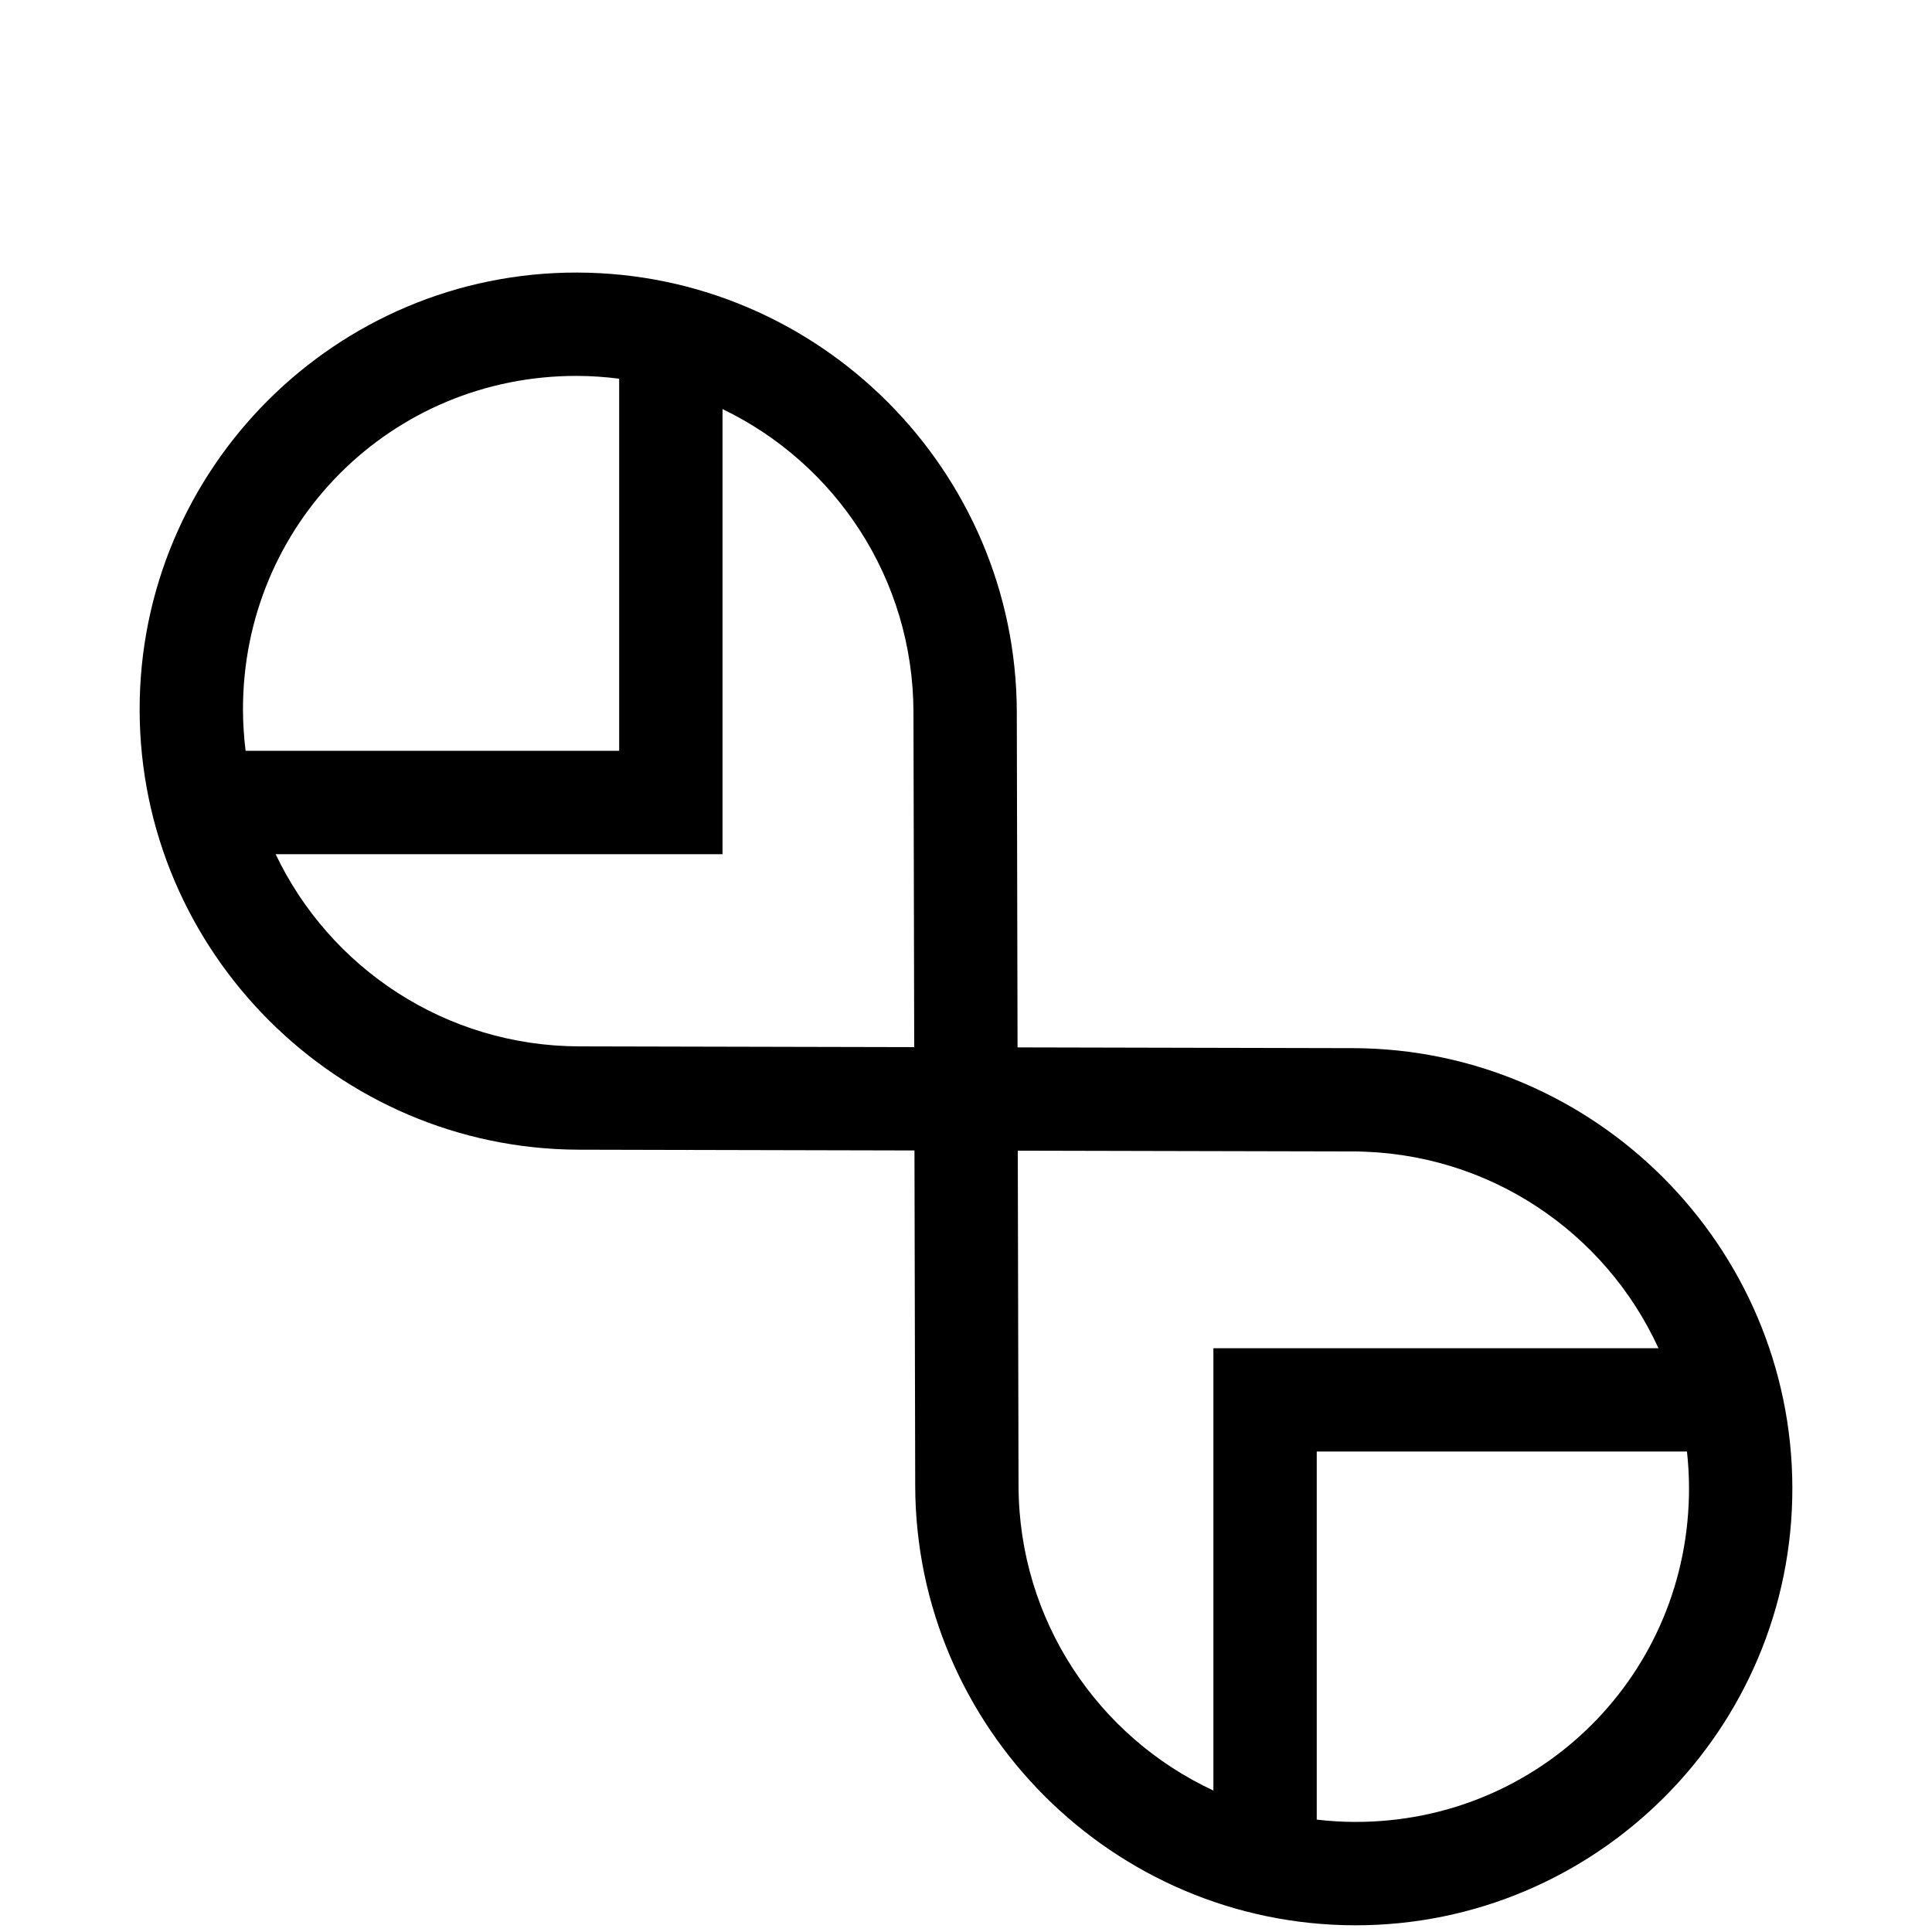
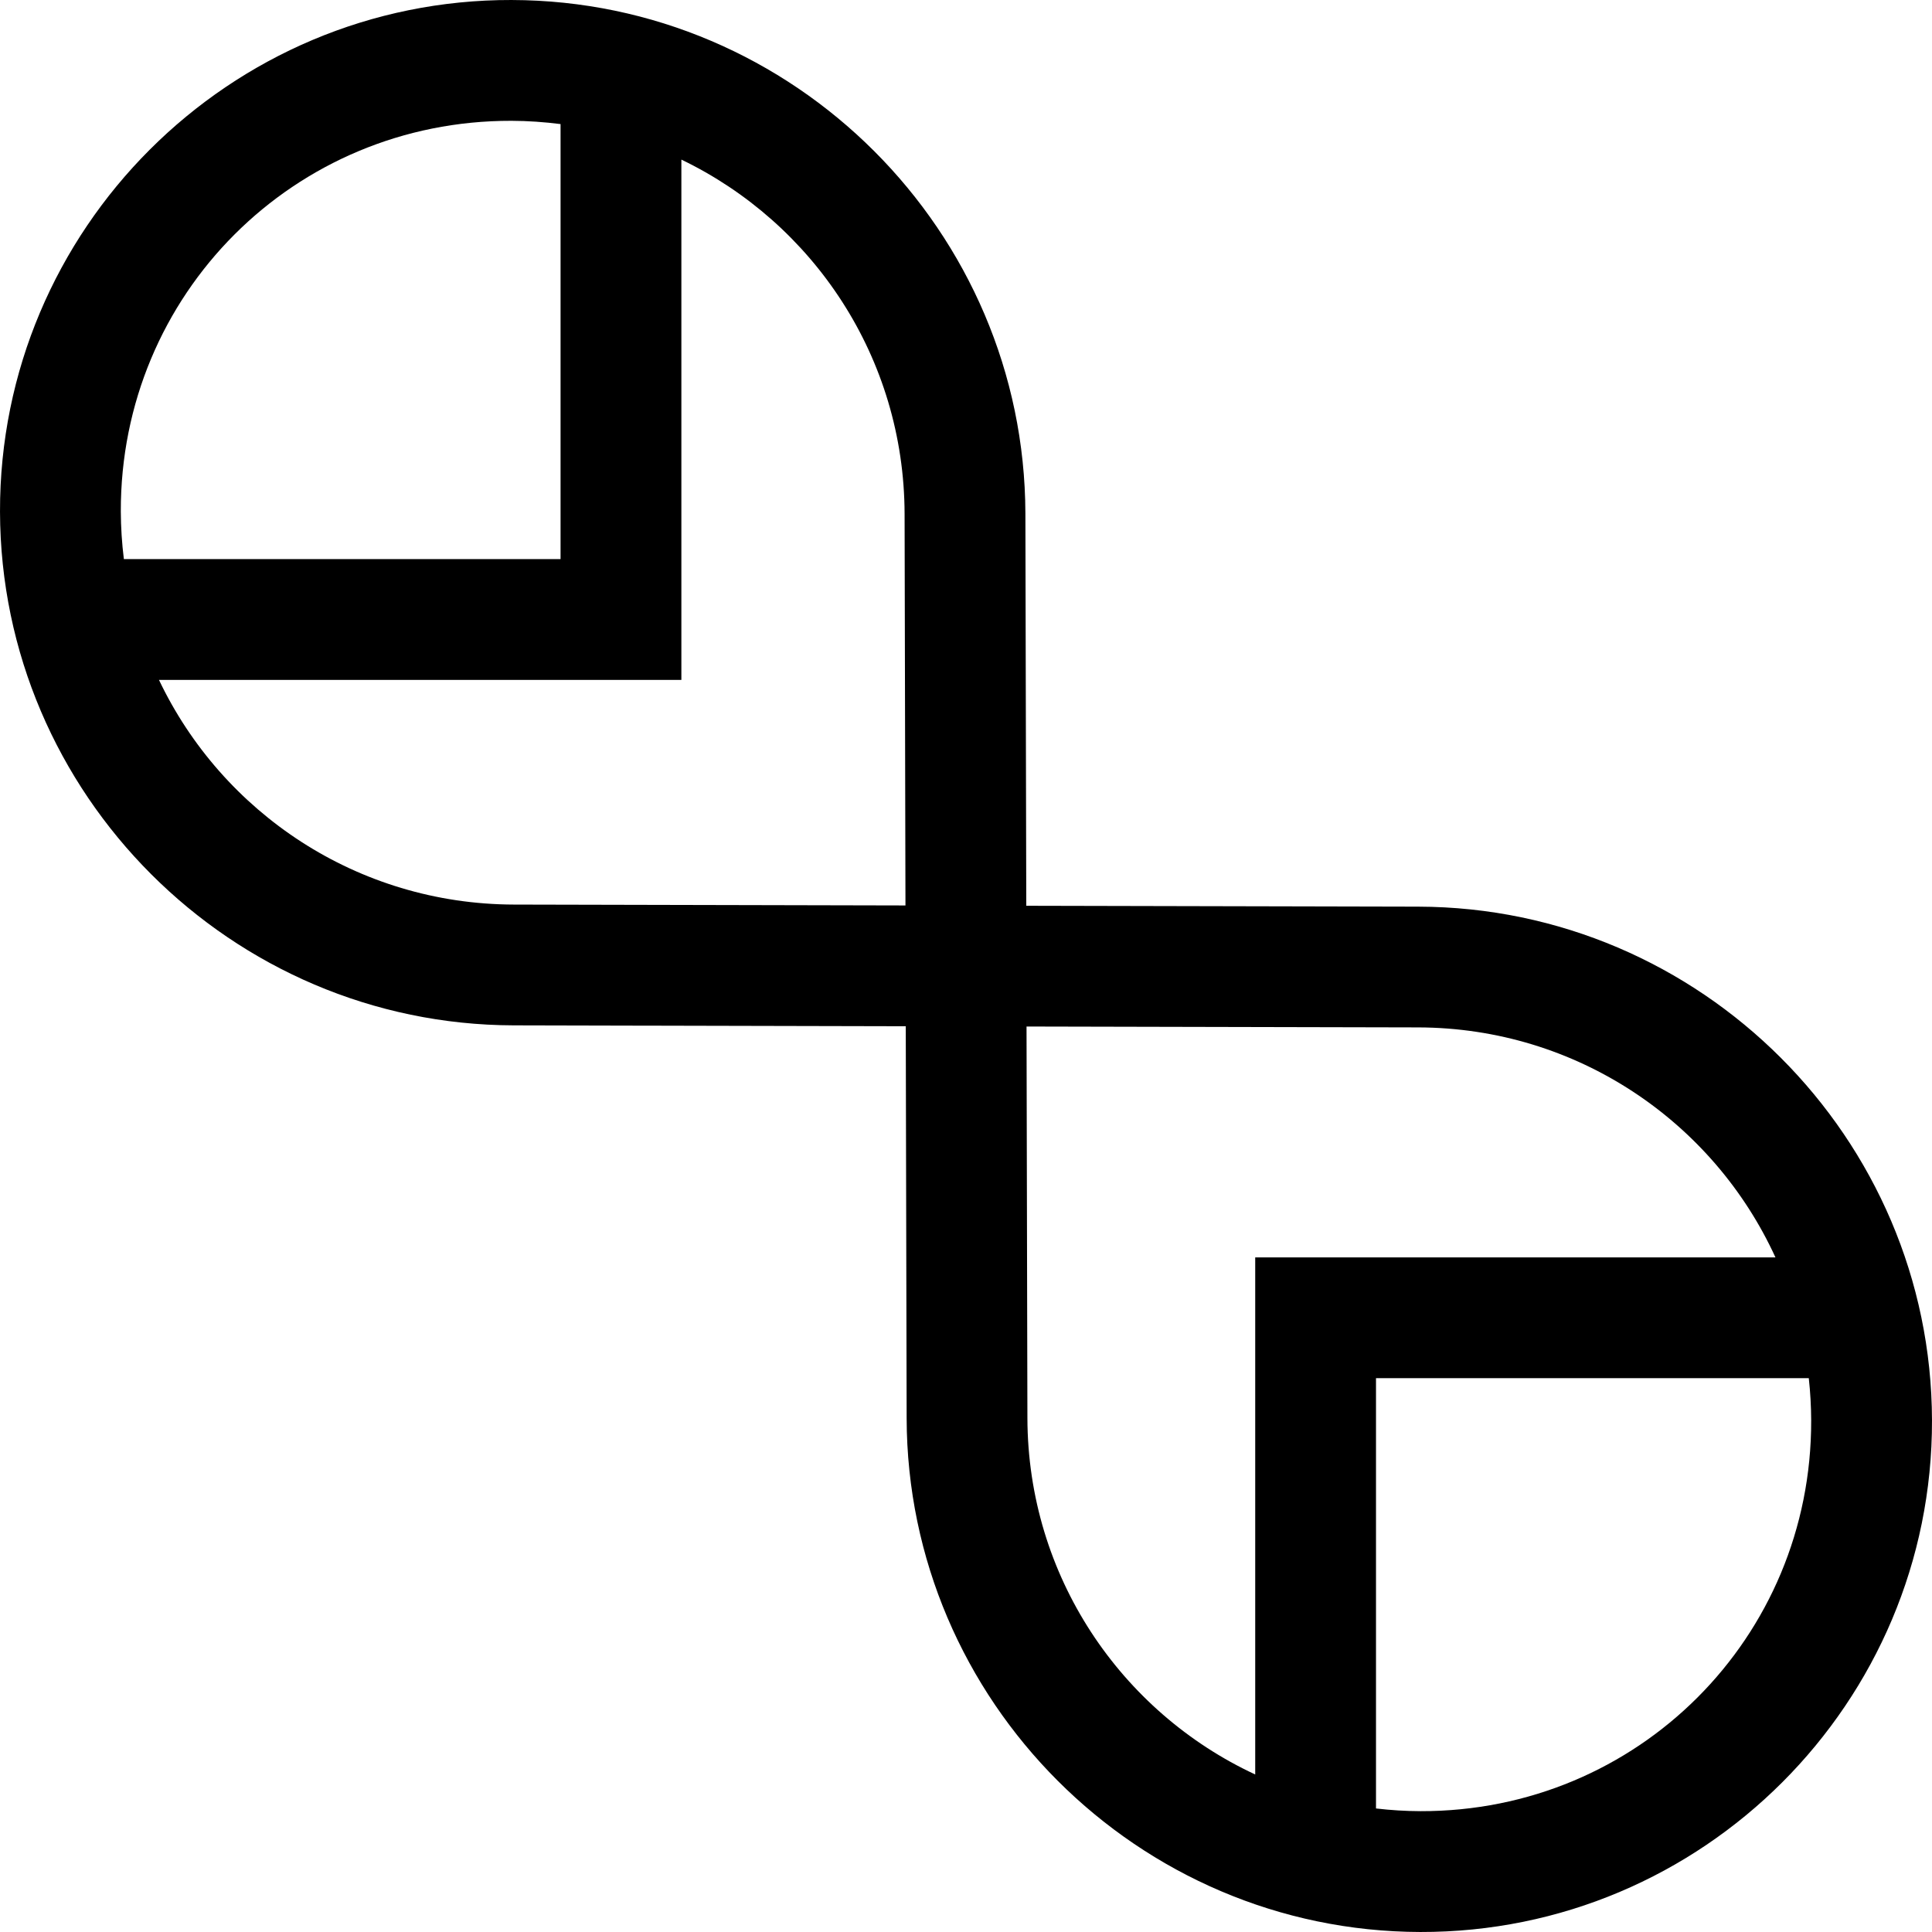
- <svg xmlns="http://www.w3.org/2000/svg" fill="currentColor" version="1.1" viewBox="0 0 256 256" id="svg234">
-   <path d="m 76.511,36.115 c -32.014,-0.077 -58.084,25.994 -58.008,58.008 0.077,32.014 26.208,58.141 58.221,58.218 l 14.393,0.034 -0.031,-0.002 c 0.01,4e-5 0.014,-3e-5 0.023,0 h 0.004 c 13.08,0.029 24.496,0.056 30.058,0.069 0.016,7.633 0.07,32.171 0.099,44.448 0.076,32.014 26.204,58.144 58.218,58.221 32.014,0.077 58.084,-25.994 58.008,-58.008 -0.076,-32.014 -26.208,-58.141 -58.221,-58.218 -3.752,-0.009 -7.726,-0.018 -13.583,-0.031 -13.305,-0.03 -25.221,-0.056 -30.861,-0.069 -0.016,-7.633 -0.07,-32.171 -0.1,-44.448 C 134.655,62.323 108.524,36.193 76.511,36.116 Z m -0.034,13.694 c 1.887,0.005 3.741,0.14 5.565,0.371 V 99.488 H 32.544 c -0.217,-1.771 -0.343,-3.571 -0.348,-5.401 -0.059,-24.615 19.665,-44.338 44.278,-44.278 z m 19.259,4.397 c 14.949,7.19 25.26,22.45 25.303,40.161 0.029,12.256 0.082,36.699 0.1,44.383 -7.683,-0.018 -32.123,-0.07 -44.378,-0.1 -17.775,-0.043 -33.079,-10.43 -40.238,-25.467 H 95.738 V 54.205 Z m 39.126,98.268 c 7.686,0.018 32.126,0.07 44.383,0.1 18.011,0.043 33.478,10.711 40.508,26.071 h -58.971 v 58.611 c -15.227,-7.085 -25.778,-22.487 -25.821,-40.402 -0.029,-12.256 -0.082,-36.695 -0.1,-44.378 z m 39.612,39.857 h 49.058 c 0.172,1.579 0.267,3.181 0.271,4.805 0.059,24.615 -19.665,44.338 -44.278,44.278 -1.709,-0.002 -3.392,-0.115 -5.05,-0.306 v -48.779 z" stroke-width="1" />
+ <svg xmlns="http://www.w3.org/2000/svg" width="256" height="256" viewBox="0 0 218.994 218.996" fill="currentColor">
+   <path d="M58.008 0C25.994-.077-.077 25.994 0 58.008c.077 32.013 26.208 58.14 58.222 58.218l14.393.034-.031-.002h.027l30.058.069c.016 7.633.07 32.17.1 44.448.076 32.013 26.204 58.144 58.217 58.22 32.014.078 58.085-25.993 58.008-58.007-.077-32.013-26.208-58.14-58.222-58.217-3.752-.01-7.726-.018-13.583-.031l-30.86-.069c-.016-7.633-.07-32.17-.1-44.448C116.152 26.21 90.021.078 58.008.001Zm-.035 13.694c1.887.005 3.741.14 5.566.37v49.31H14.04a45.187 45.187 0 0 1-.347-5.401c-.06-24.615 19.665-44.338 44.278-44.279zm19.26 4.397c14.948 7.19 25.26 22.45 25.303 40.16.029 12.257.082 36.7.099 44.384-7.683-.018-32.123-.07-44.378-.1-17.774-.043-33.079-10.43-40.238-25.467h59.215V18.09Zm39.126 98.267c7.686.018 32.126.07 44.383.1 18.01.043 33.477 10.71 40.508 26.071h-58.97v58.611c-15.228-7.085-25.78-22.487-25.822-40.402-.03-12.256-.082-36.695-.1-44.378zm39.612 39.857h49.057a45.3 45.3 0 0 1 .272 4.805c.059 24.616-19.665 44.339-44.279 44.279a44.681 44.681 0 0 1-5.05-.306v-48.779Z" />
</svg>
